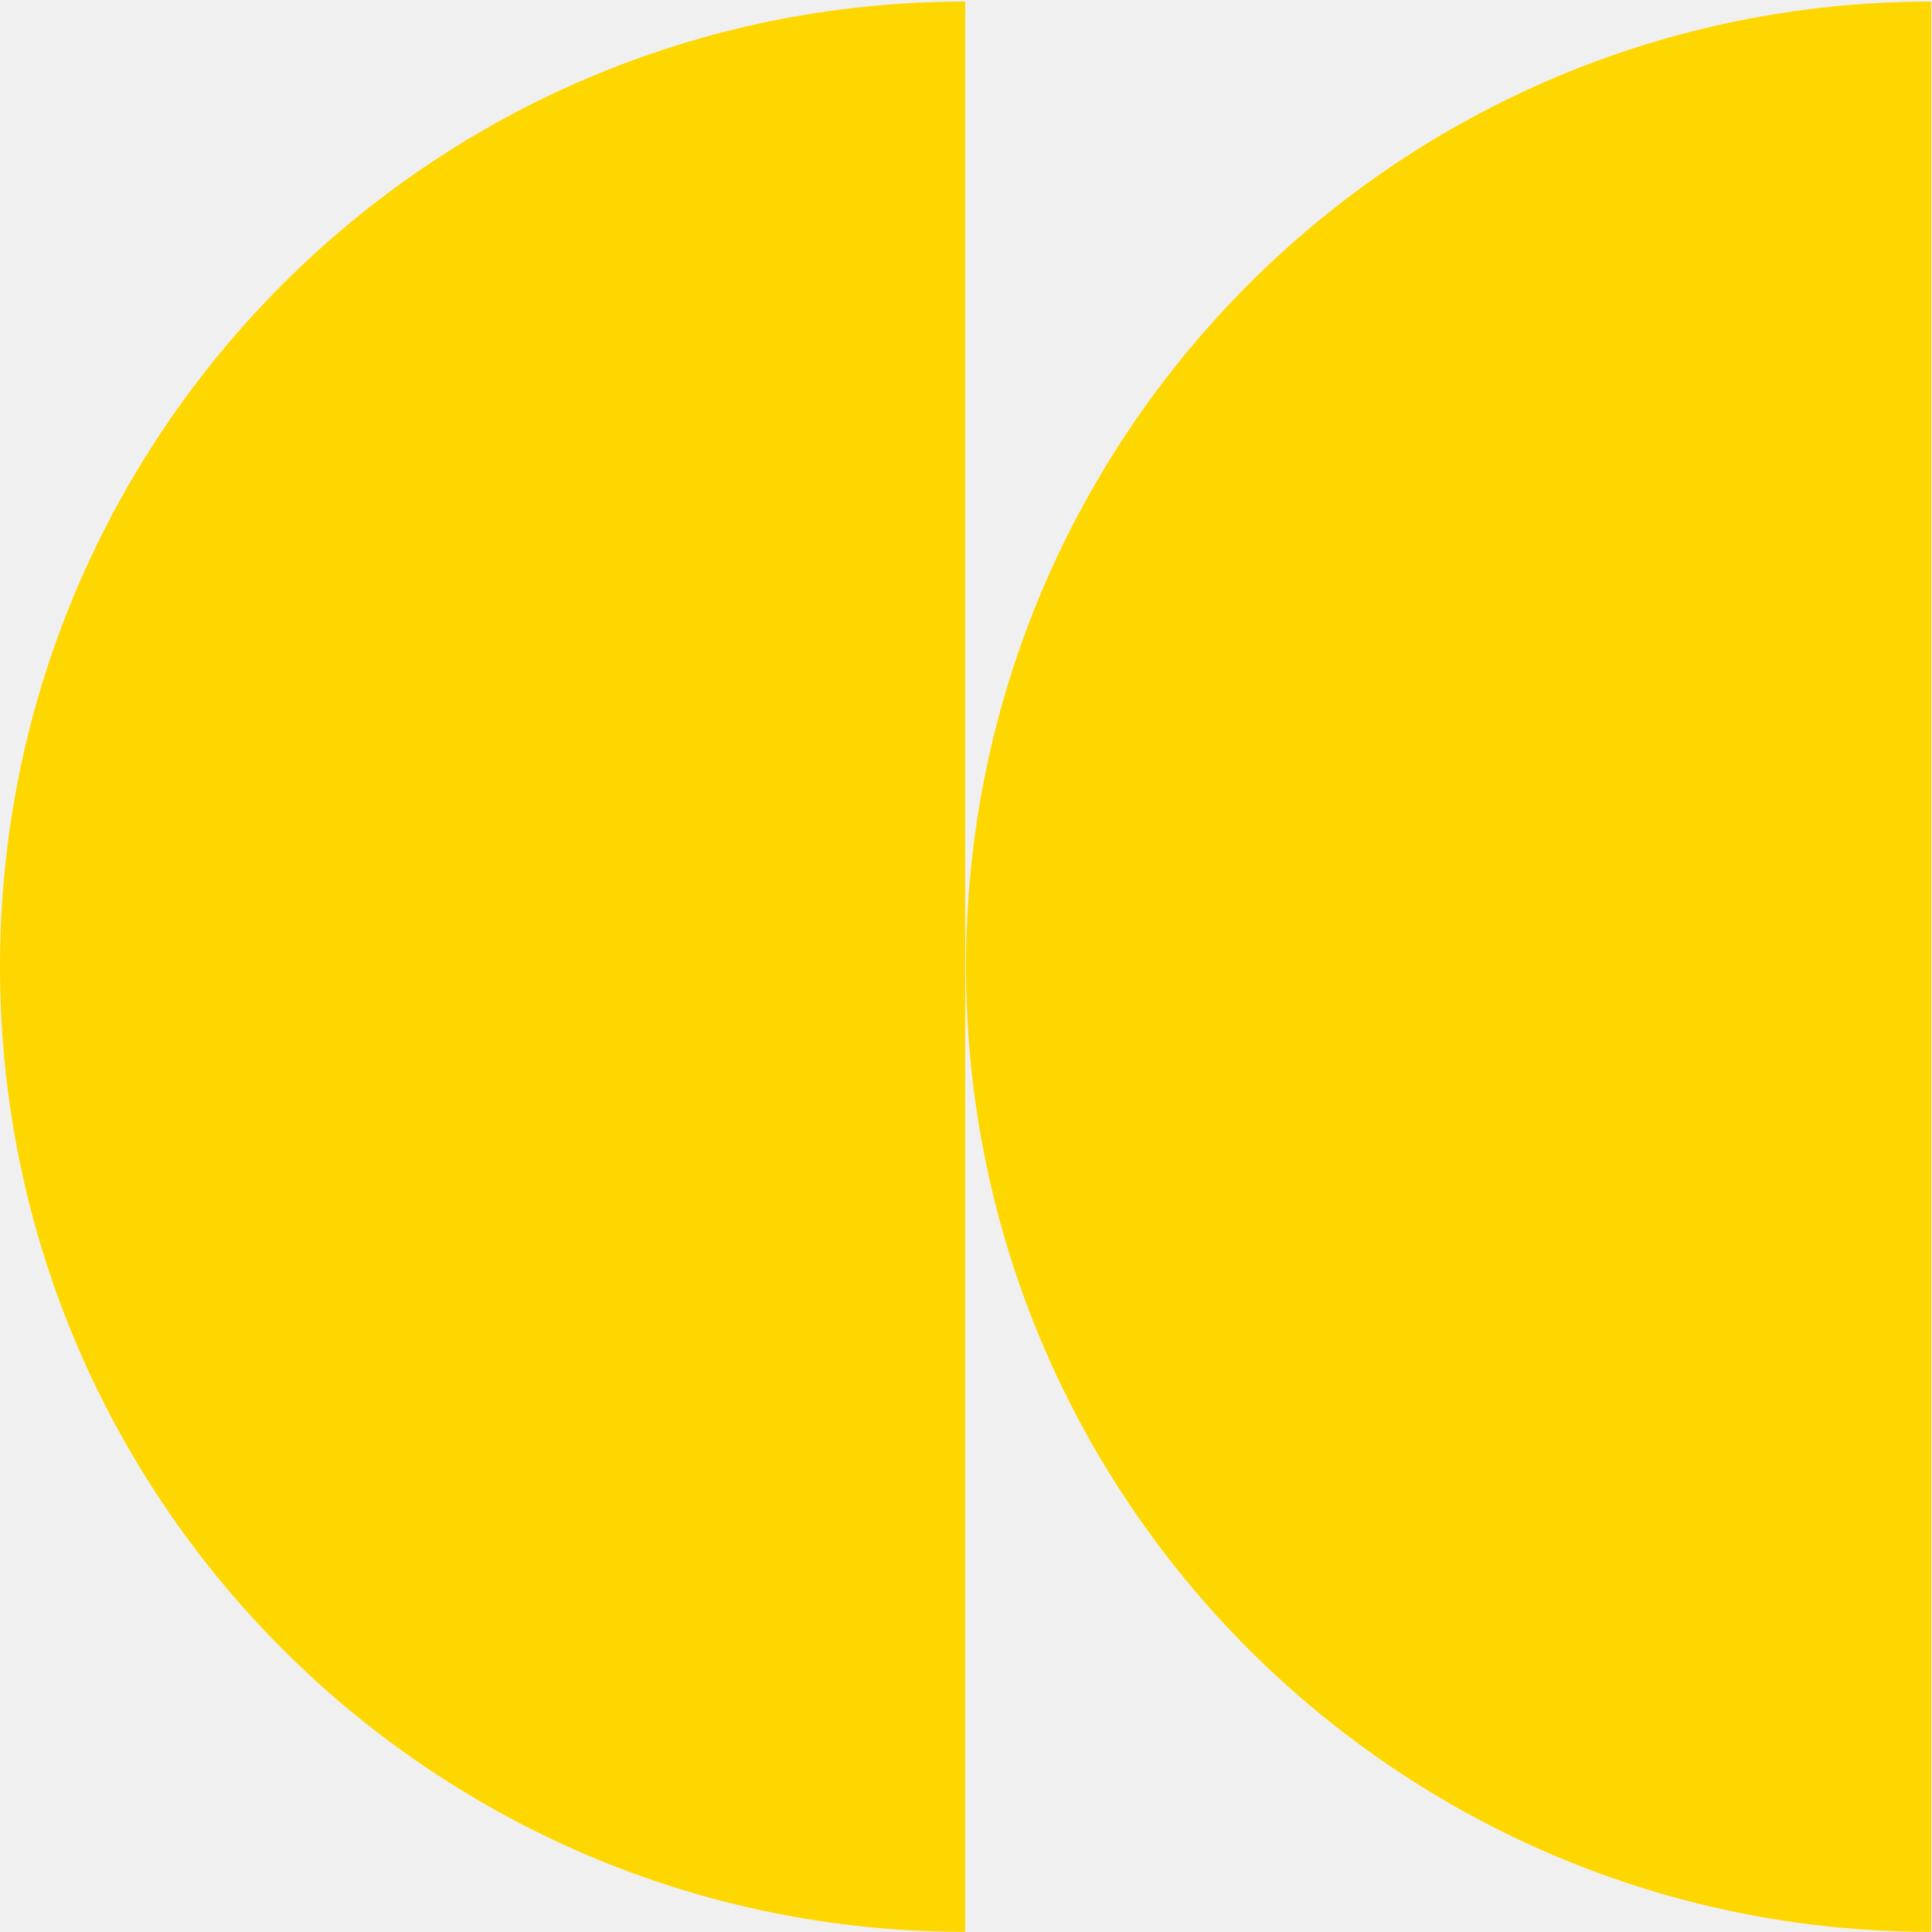
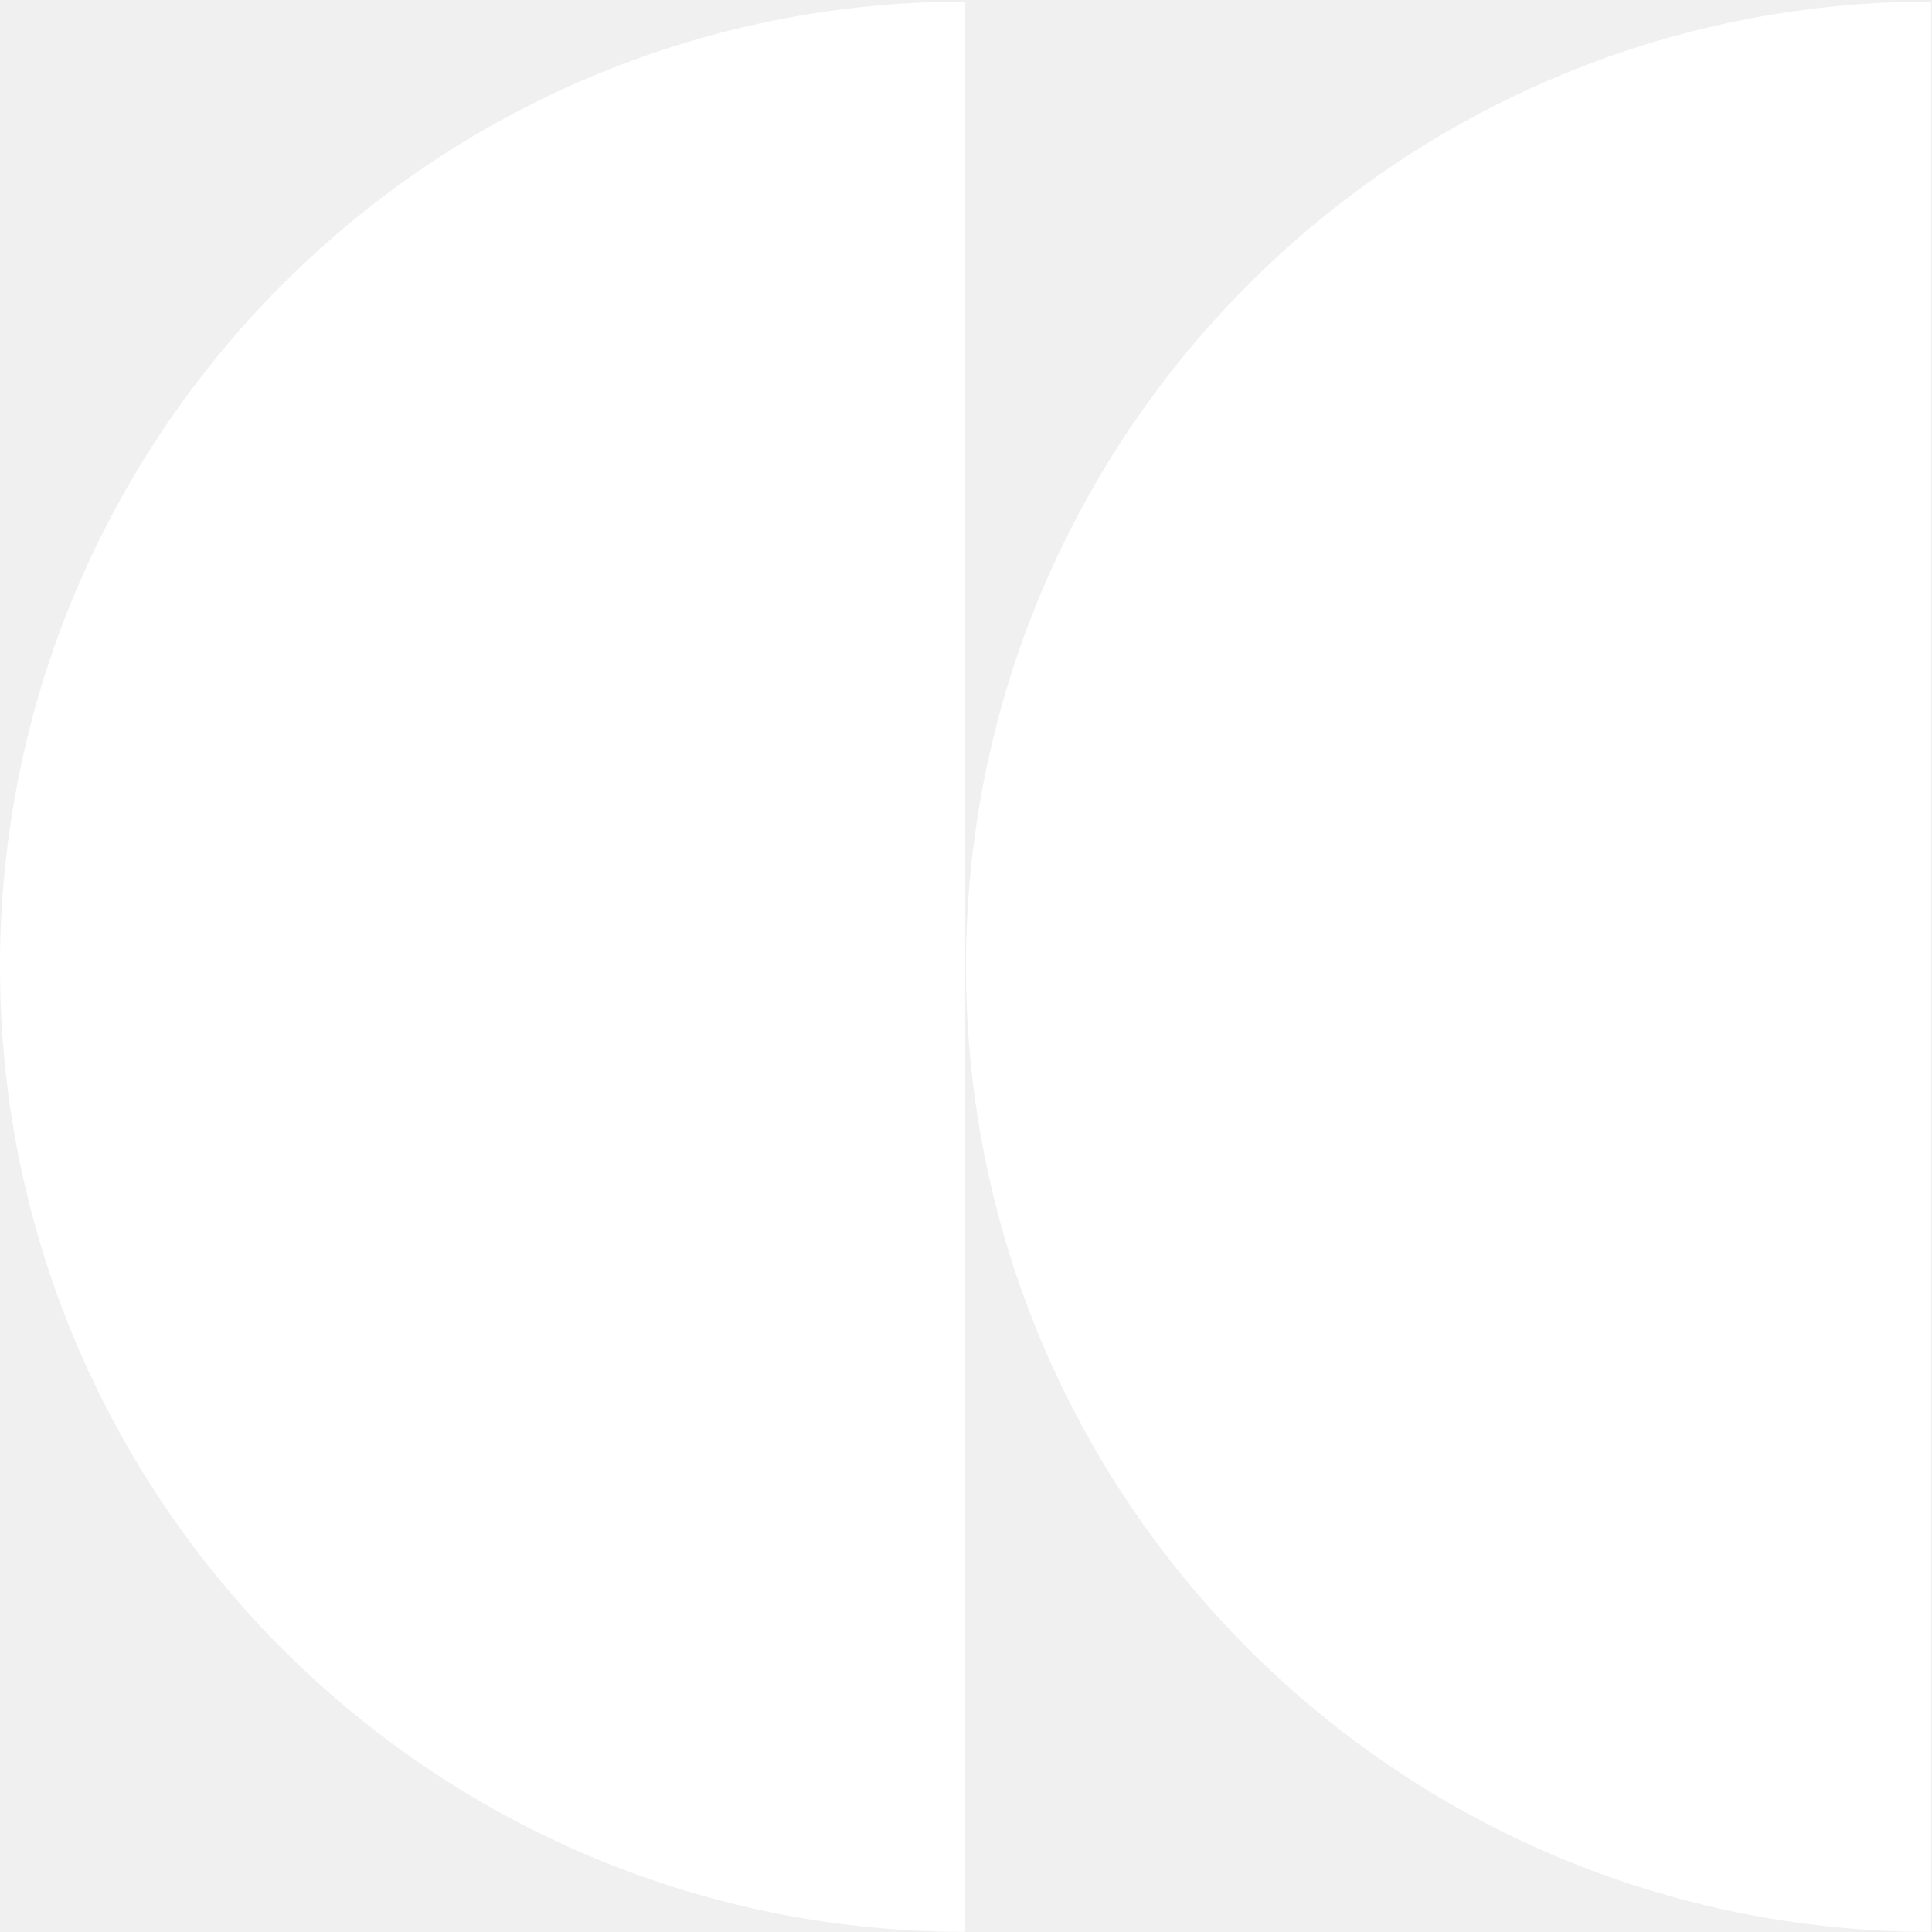
<svg xmlns="http://www.w3.org/2000/svg" width="60" height="60" viewBox="0 0 60 60" fill="none">
-   <mask id="mask0_369_552" style="mask-type:luminance" maskUnits="userSpaceOnUse" x="0" y="0" width="30" height="60">
+   <mask id="mask0_80_63" style="mask-type:luminance" maskUnits="userSpaceOnUse" x="0" y="0" width="30" height="60">
    <path d="M3.8147e-06 1.57151e-06L30 0L30 60L6.95773e-06 60L3.8147e-06 1.57151e-06Z" fill="white" />
  </mask>
-   <g mask="url(#mask0_369_552)">
-     <path d="M29.975 0.048C13.409 0.048 0 13.472 0 30.022C0 46.573 13.409 59.996 29.975 59.996L29.975 0.048Z" fill="#FFD700" />
+   <g mask="url(#mask0_80_63)">
+     <path d="M29.975 0.048C13.409 0.048 0 13.472 0 30.022C0 46.573 13.409 59.996 29.975 59.996L29.975 0.048Z" fill="white" />
  </g>
-   <mask id="mask1_369_552" style="mask-type:luminance" maskUnits="userSpaceOnUse" x="30" y="0" width="30" height="60">
+   <mask id="mask1_80_63" style="mask-type:luminance" maskUnits="userSpaceOnUse" x="30" y="0" width="30" height="60">
    <path d="M30 1.57151e-06L60 0L60 60L30 60L30 1.57151e-06Z" fill="white" />
  </mask>
-   <g mask="url(#mask1_369_552)">
-     <path d="M59.975 0.048C43.41 0.048 30 13.472 30 30.022C30 46.573 43.41 59.996 59.975 59.996L59.975 0.048Z" fill="#FFD700" />
+   <g mask="url(#mask1_80_63)">
+     <path d="M59.975 0.048C43.41 0.048 30 13.472 30 30.022C30 46.573 43.41 59.996 59.975 59.996L59.975 0.048Z" fill="white" />
  </g>
</svg>
